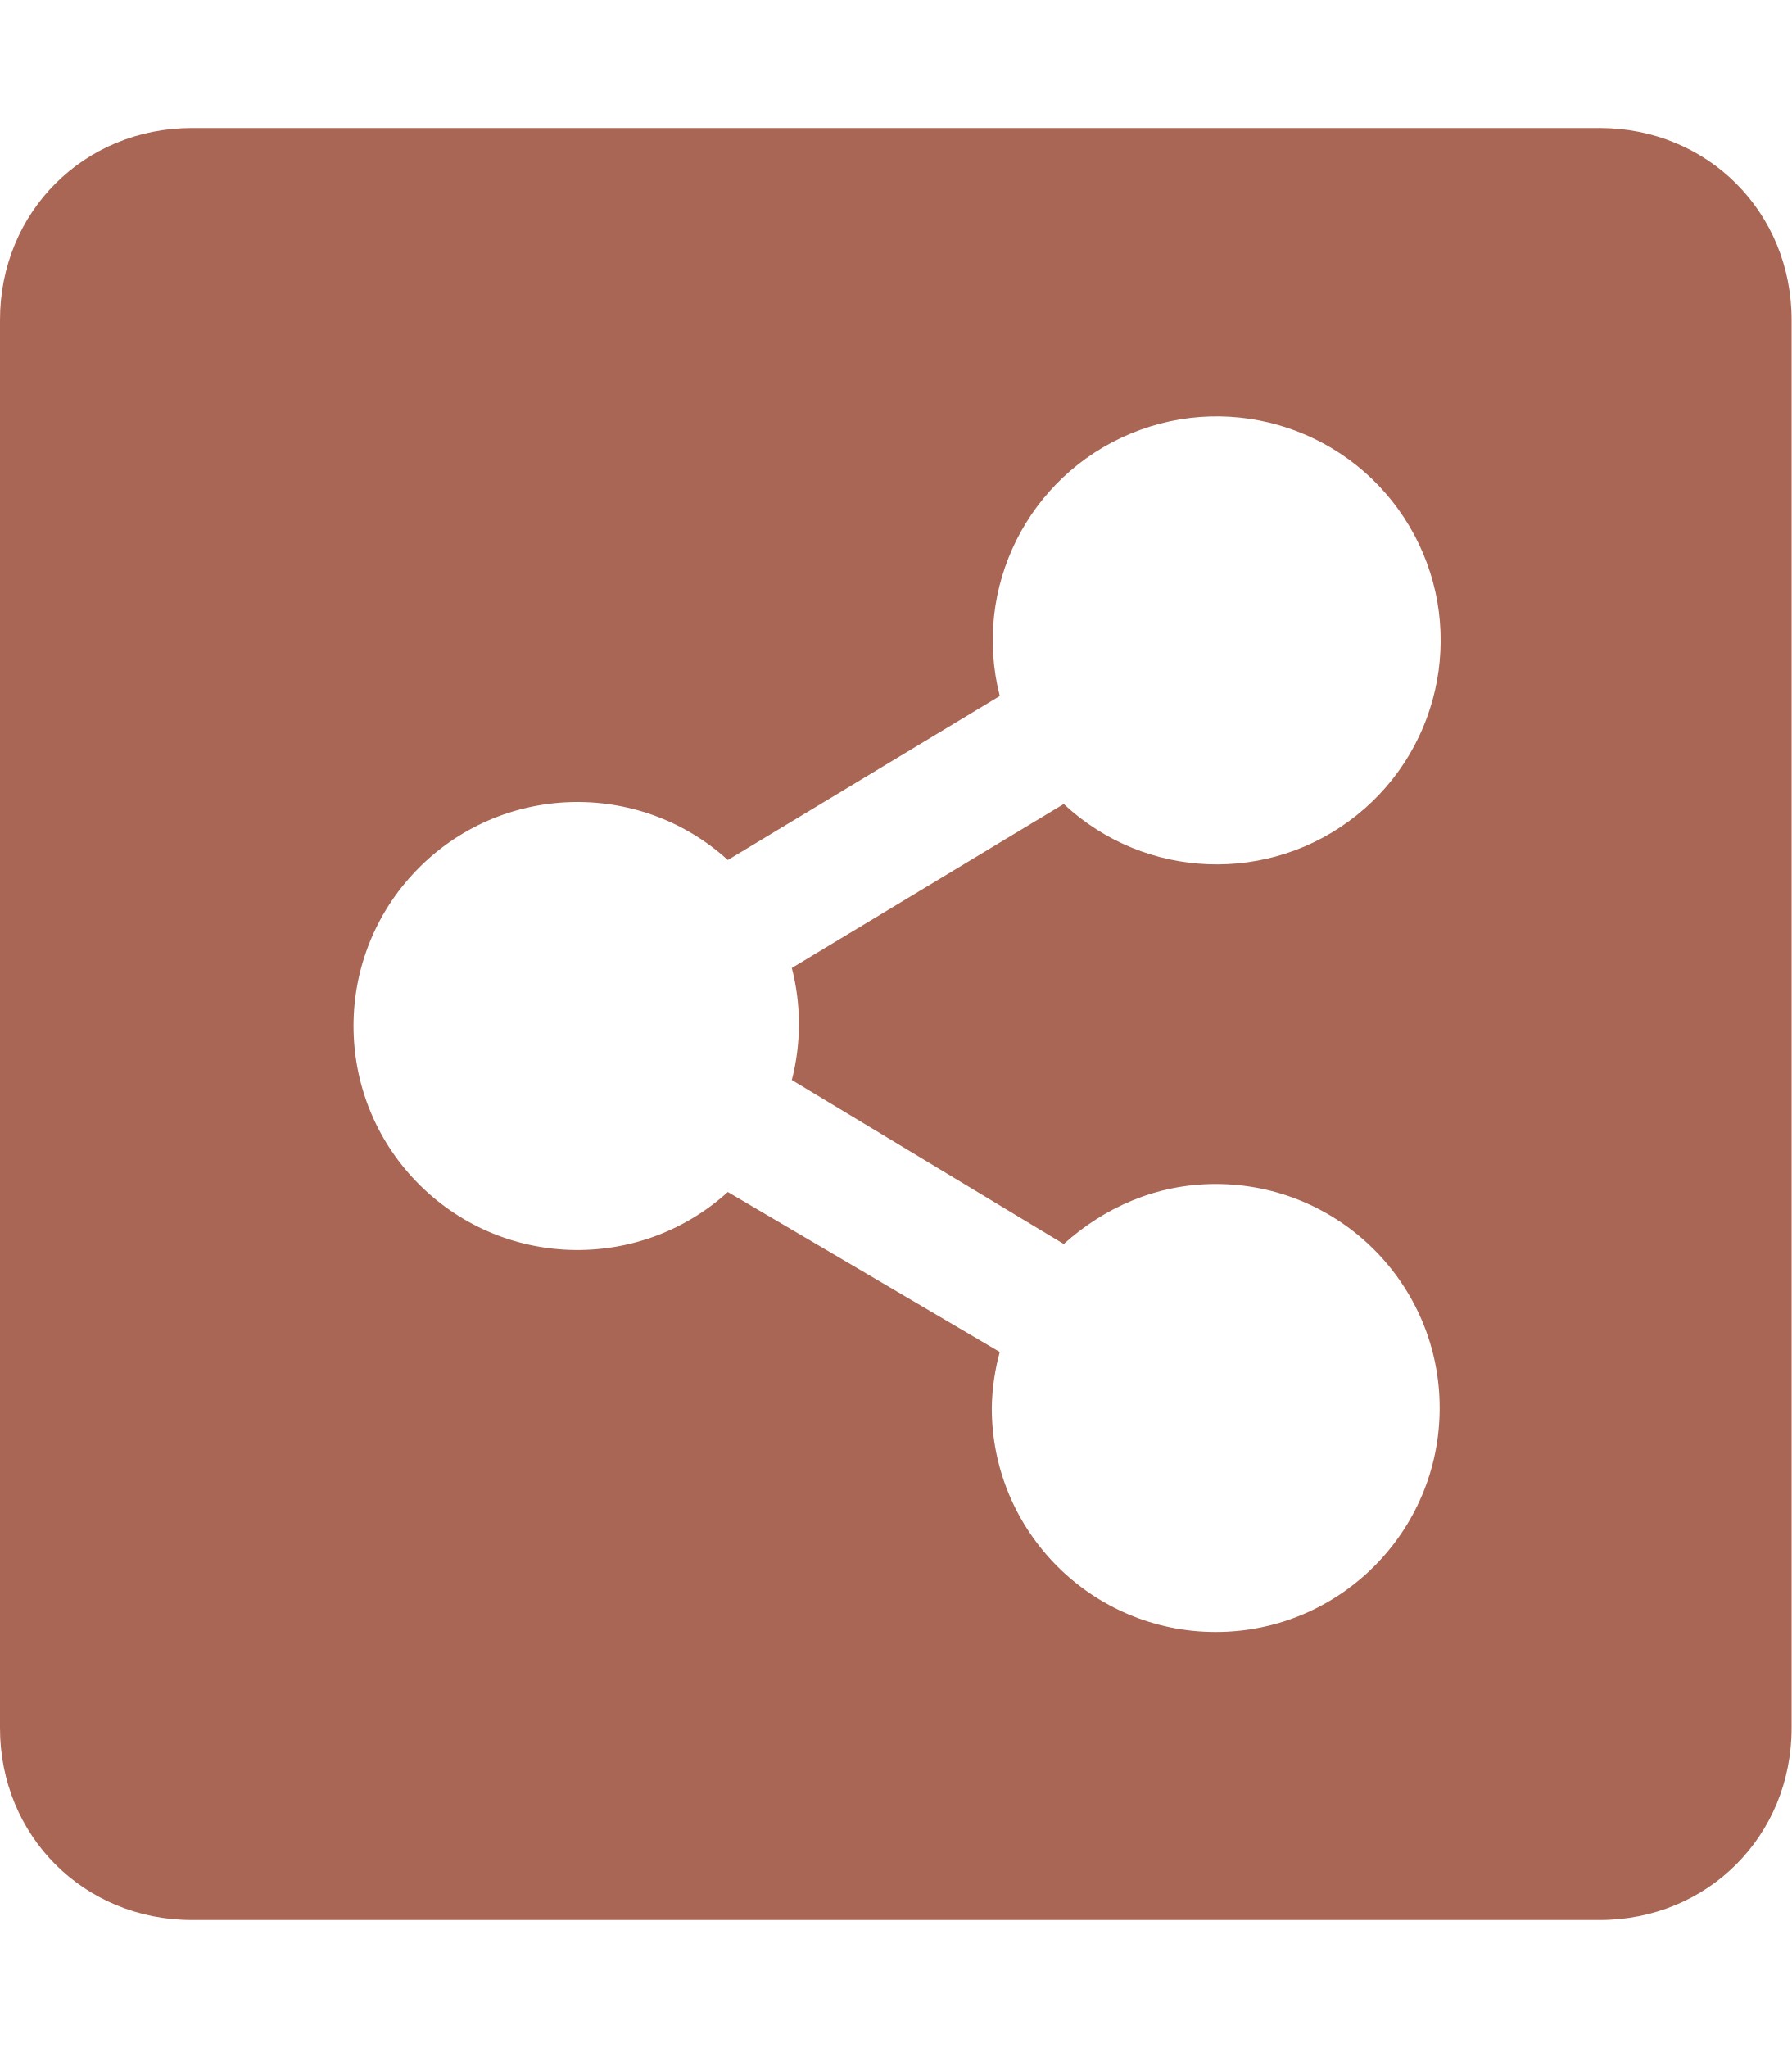
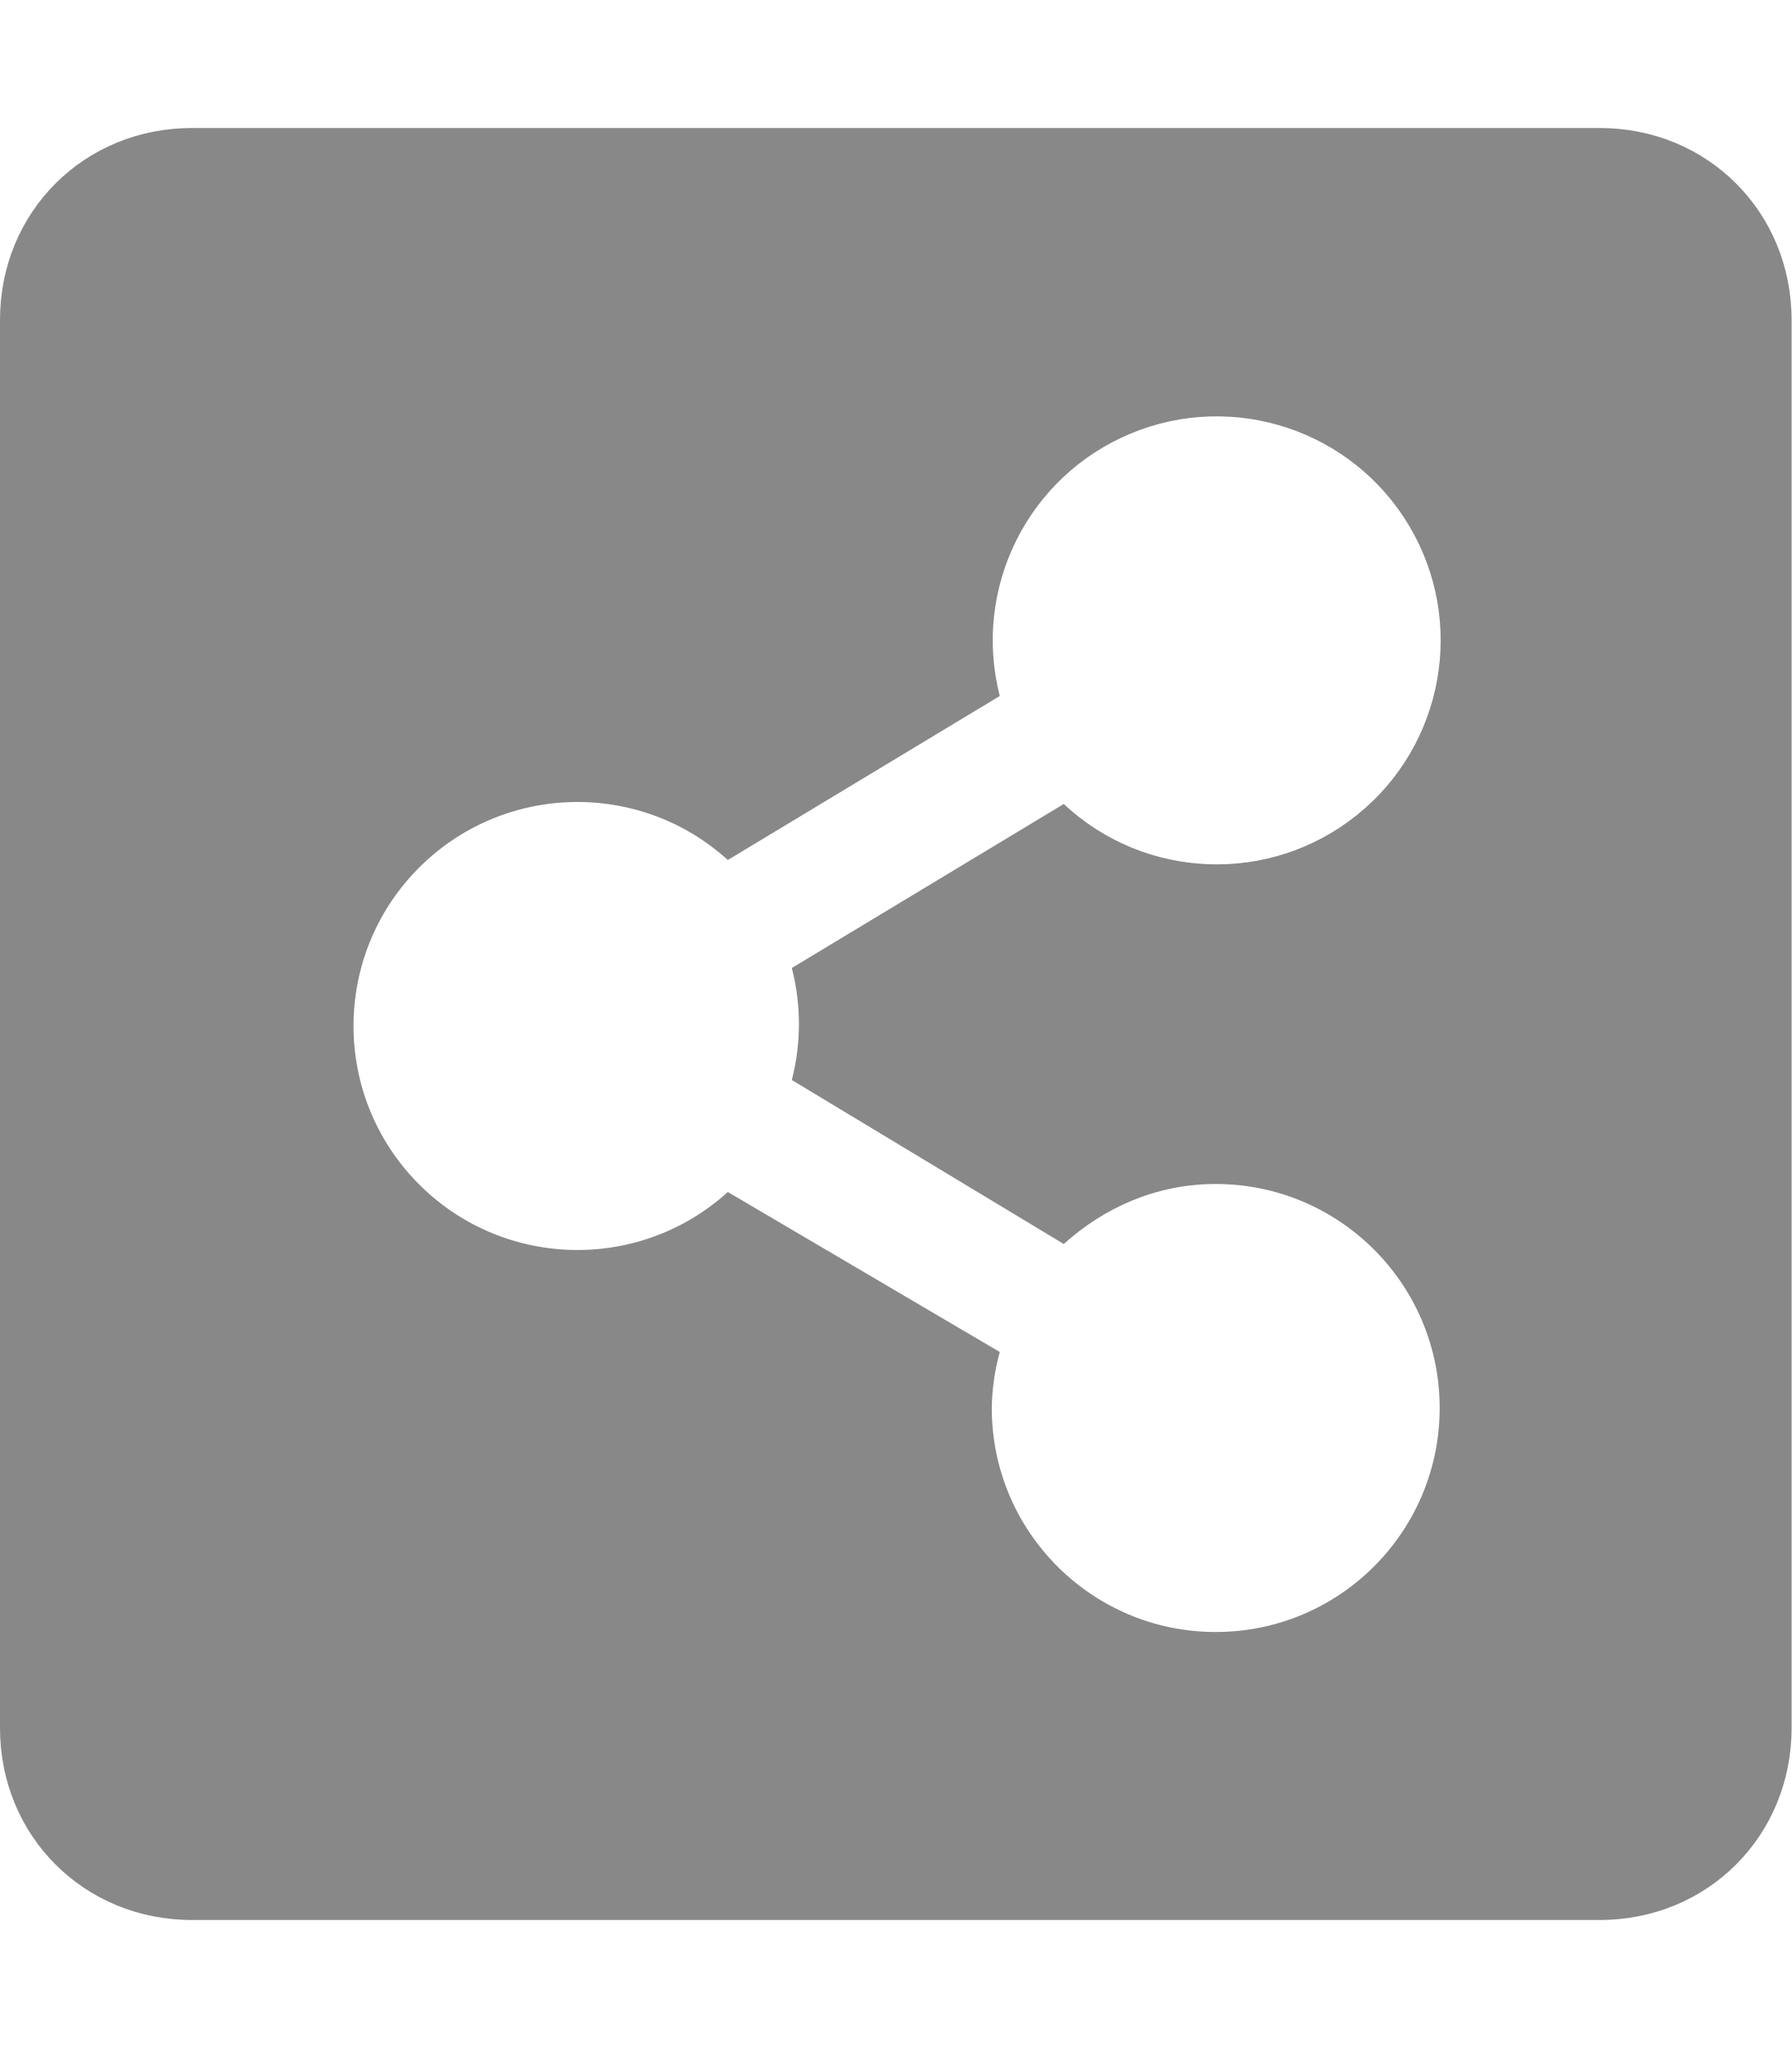
<svg xmlns="http://www.w3.org/2000/svg" viewBox="0 0 448 512">
-   <path fill="#A65" d="M448 80v352c0 27-21 48-48 48H48c-27 0-48-21-48-48V80c0-27 21-48 48-48h352c27 0 48 21 48 48zM304 296c-15 0-28 6-38 15l-68-41a56 56 0 000-28l68-41a56 56 0 10-16-27l-68 41a56 56 0 100 83l68 40a56 56 0 00-2 14 56 56 0 1056-56z" />
+   <path fill="#888" d="M448 80v352c0 27-21 48-48 48H48c-27 0-48-21-48-48V80c0-27 21-48 48-48h352c27 0 48 21 48 48zM304 296c-15 0-28 6-38 15l-68-41a56 56 0 000-28l68-41a56 56 0 10-16-27l-68 41a56 56 0 100 83l68 40a56 56 0 00-2 14 56 56 0 1056-56z" />
</svg>
